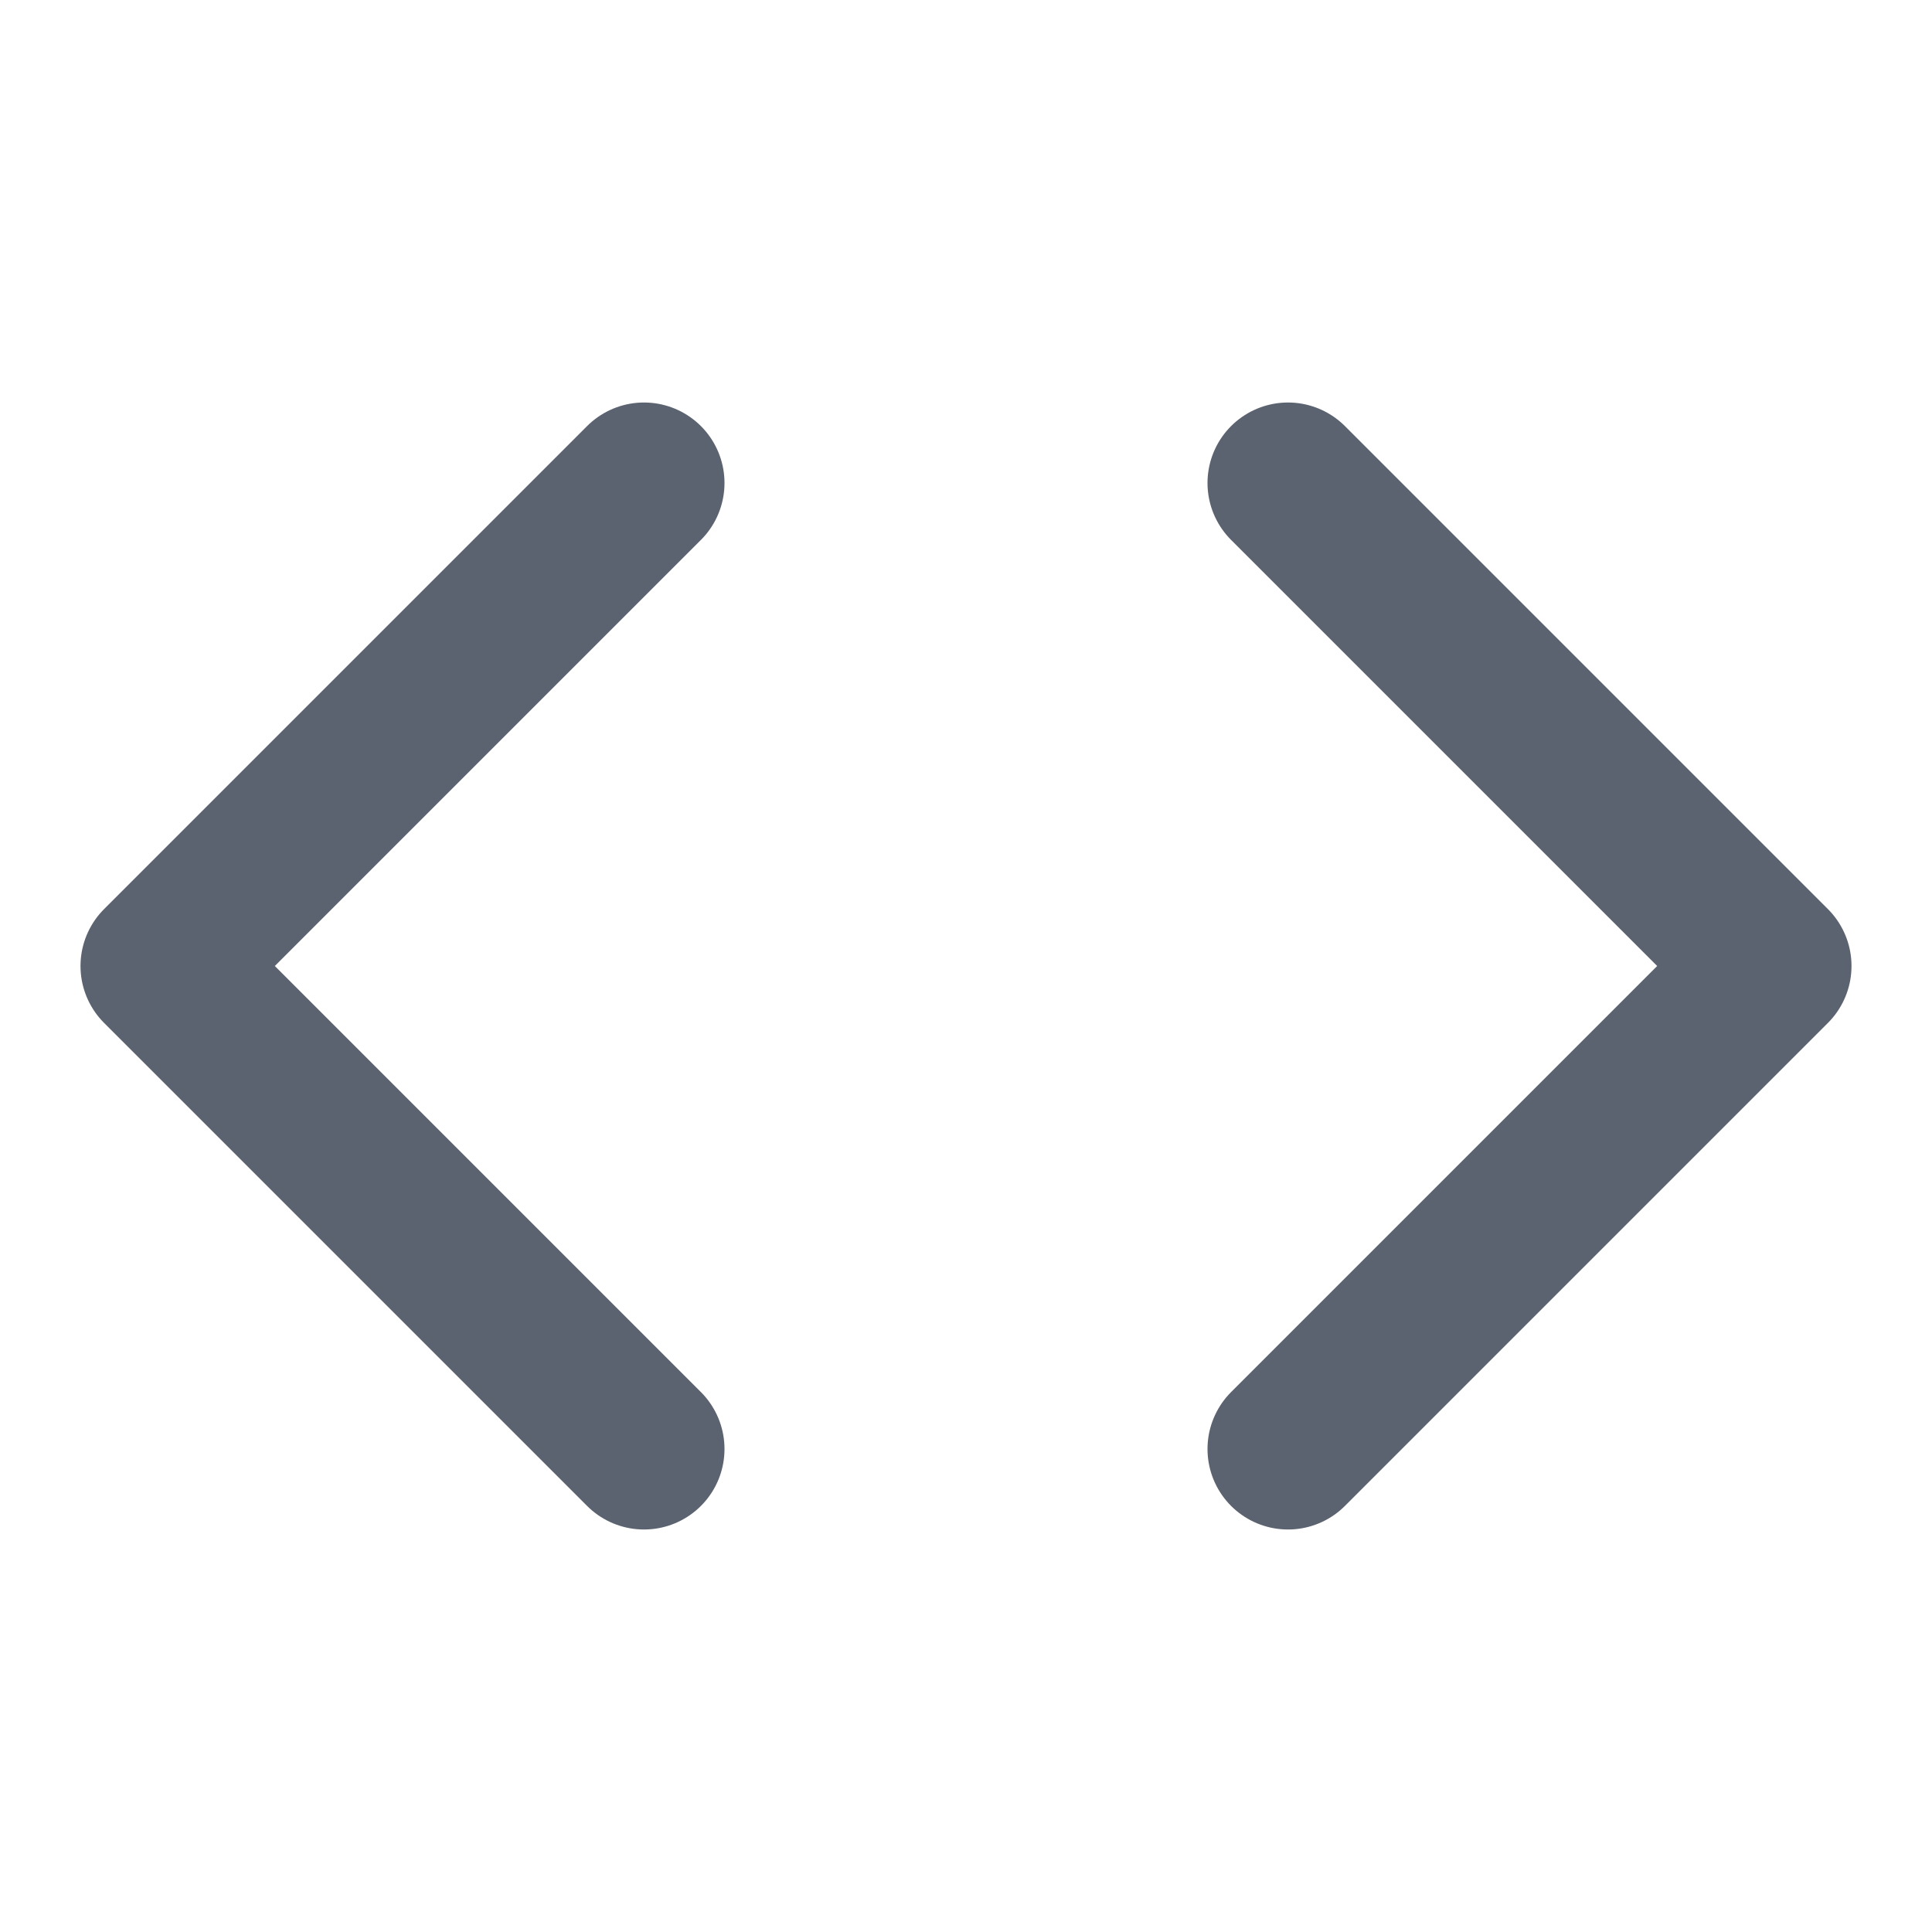
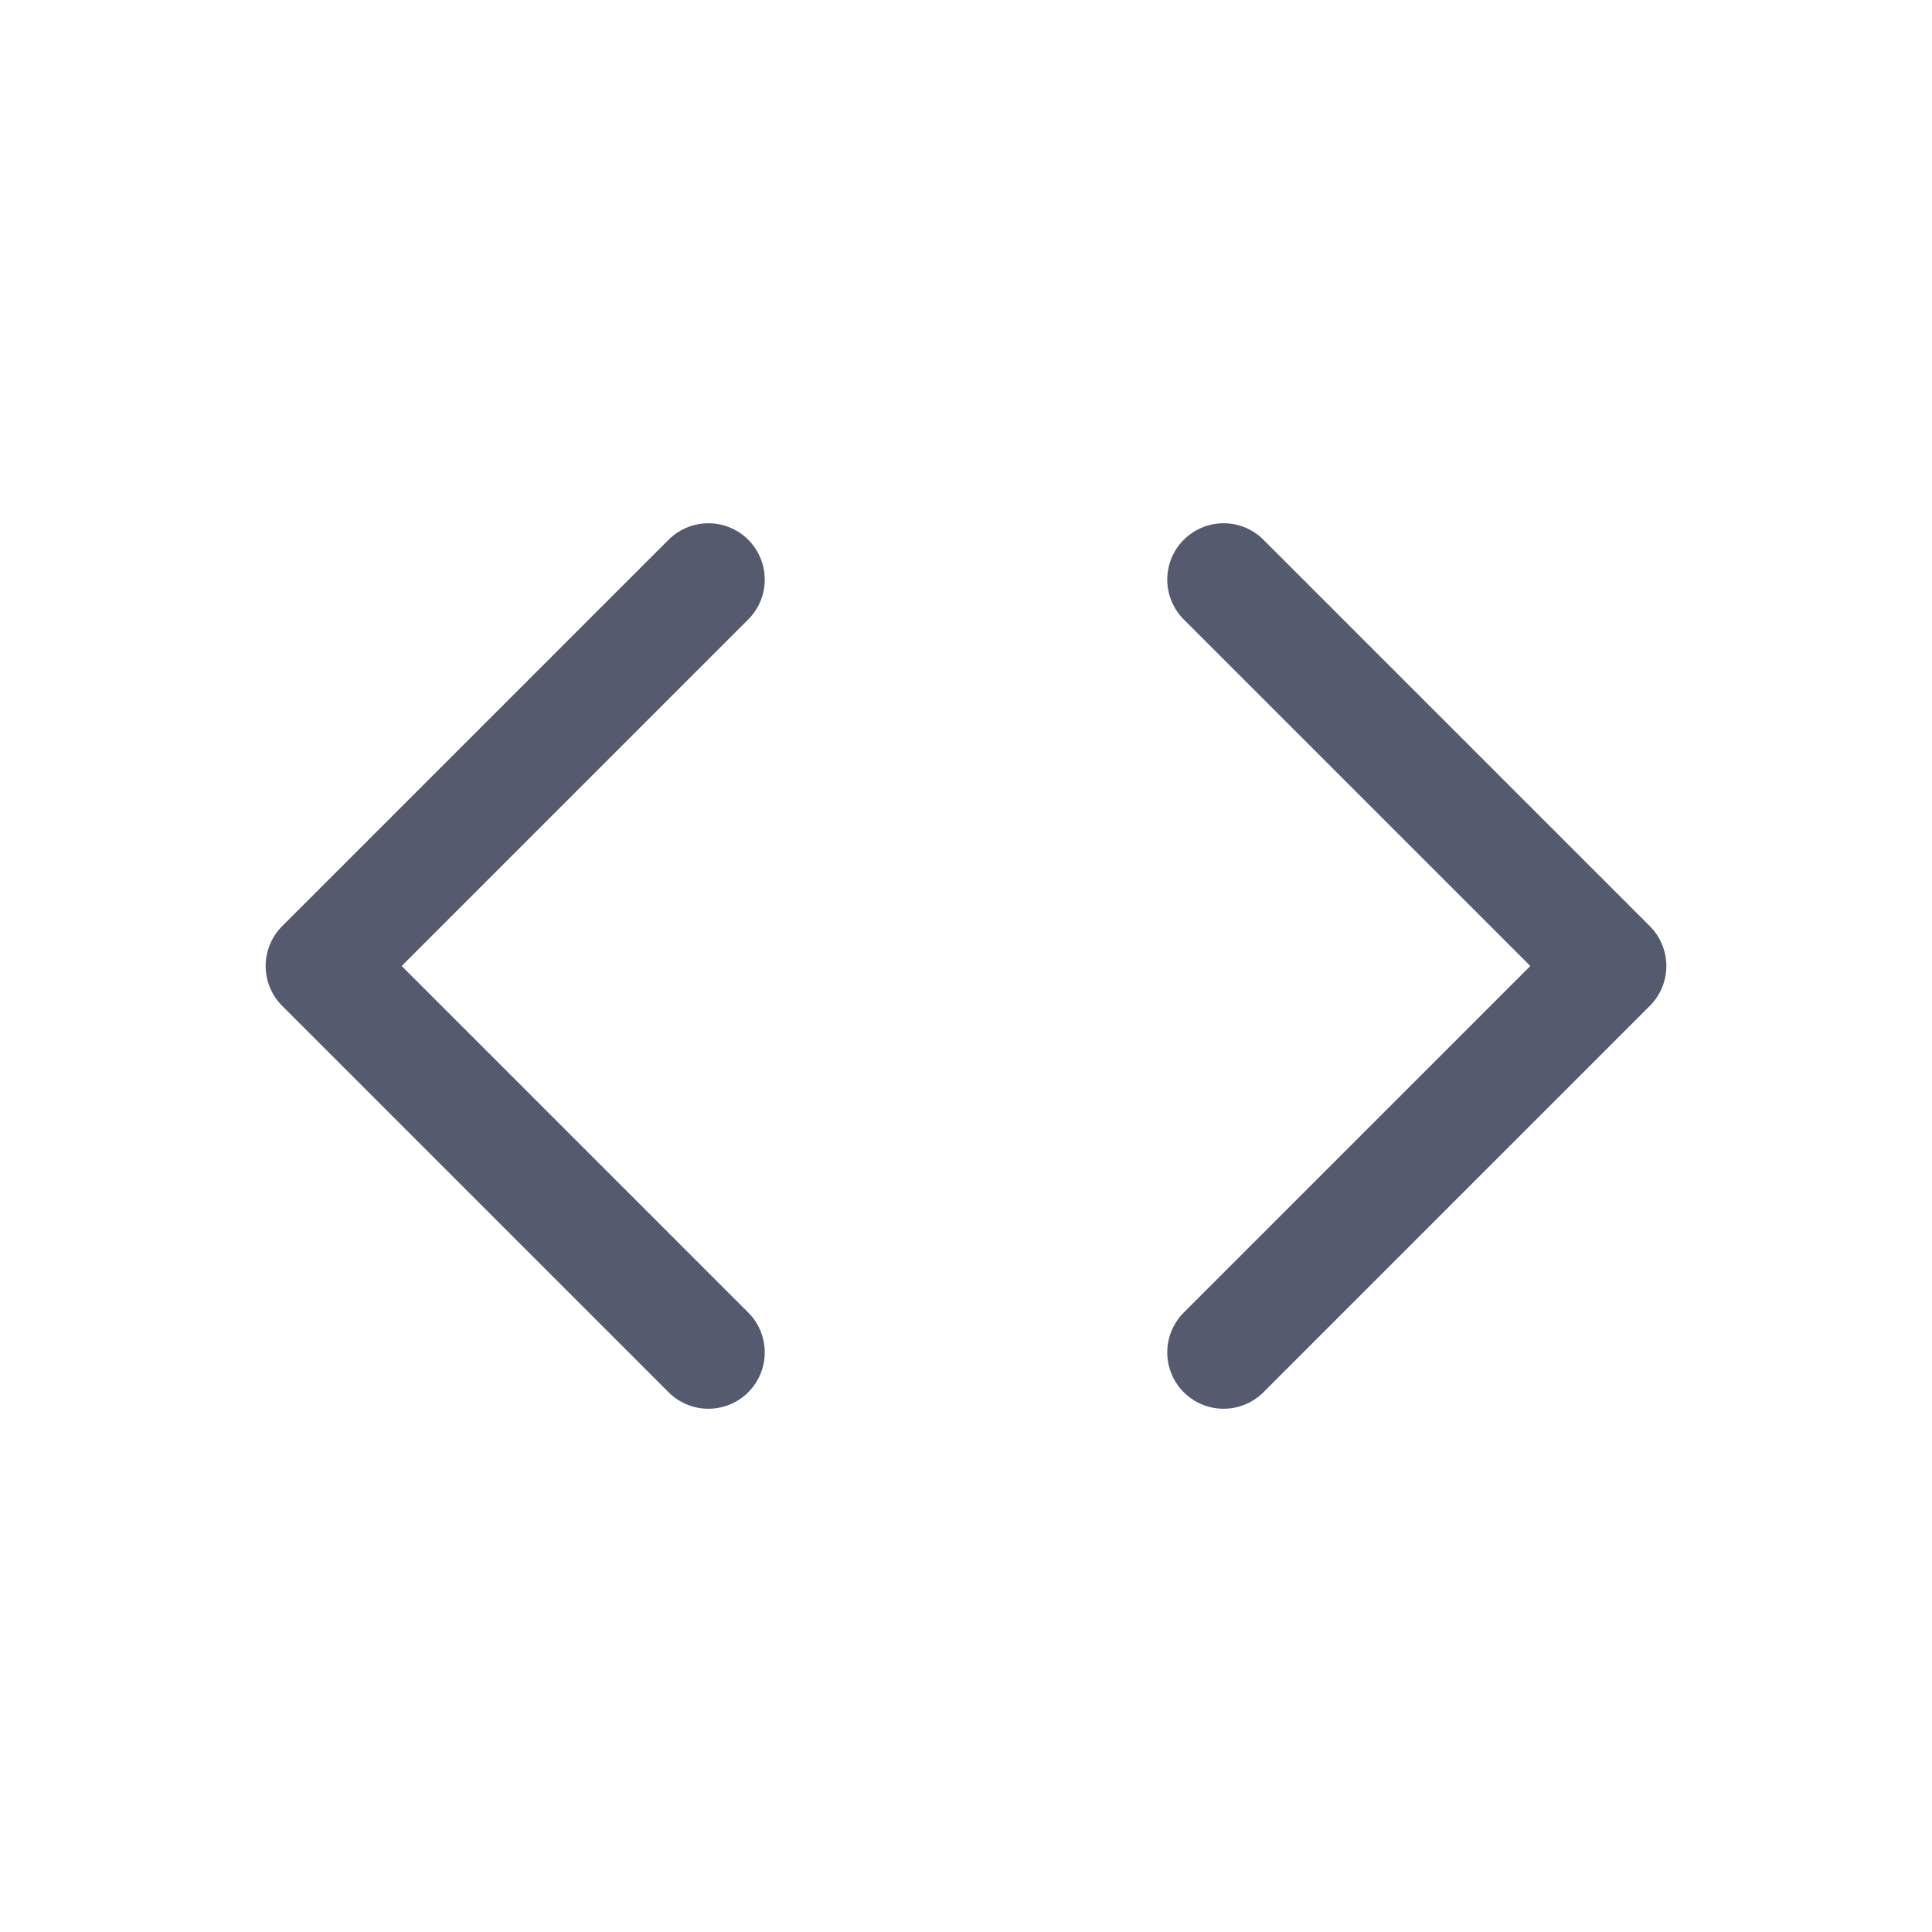
- <svg xmlns="http://www.w3.org/2000/svg" width="24" height="24" viewBox="0 0 24 24" fill="none" stroke="#5c6370" stroke-width="2" stroke-linecap="round" stroke-linejoin="round">
+ <svg xmlns="http://www.w3.org/2000/svg" width="24" height="24" viewBox="-3 -3 30 30" fill="none" stroke="#565a6e" stroke-width="1.75" stroke-linecap="round" stroke-linejoin="round">
  <path d="m16 18 6-6-6-6" />
  <path d="m8 6-6 6 6 6" />
</svg>
